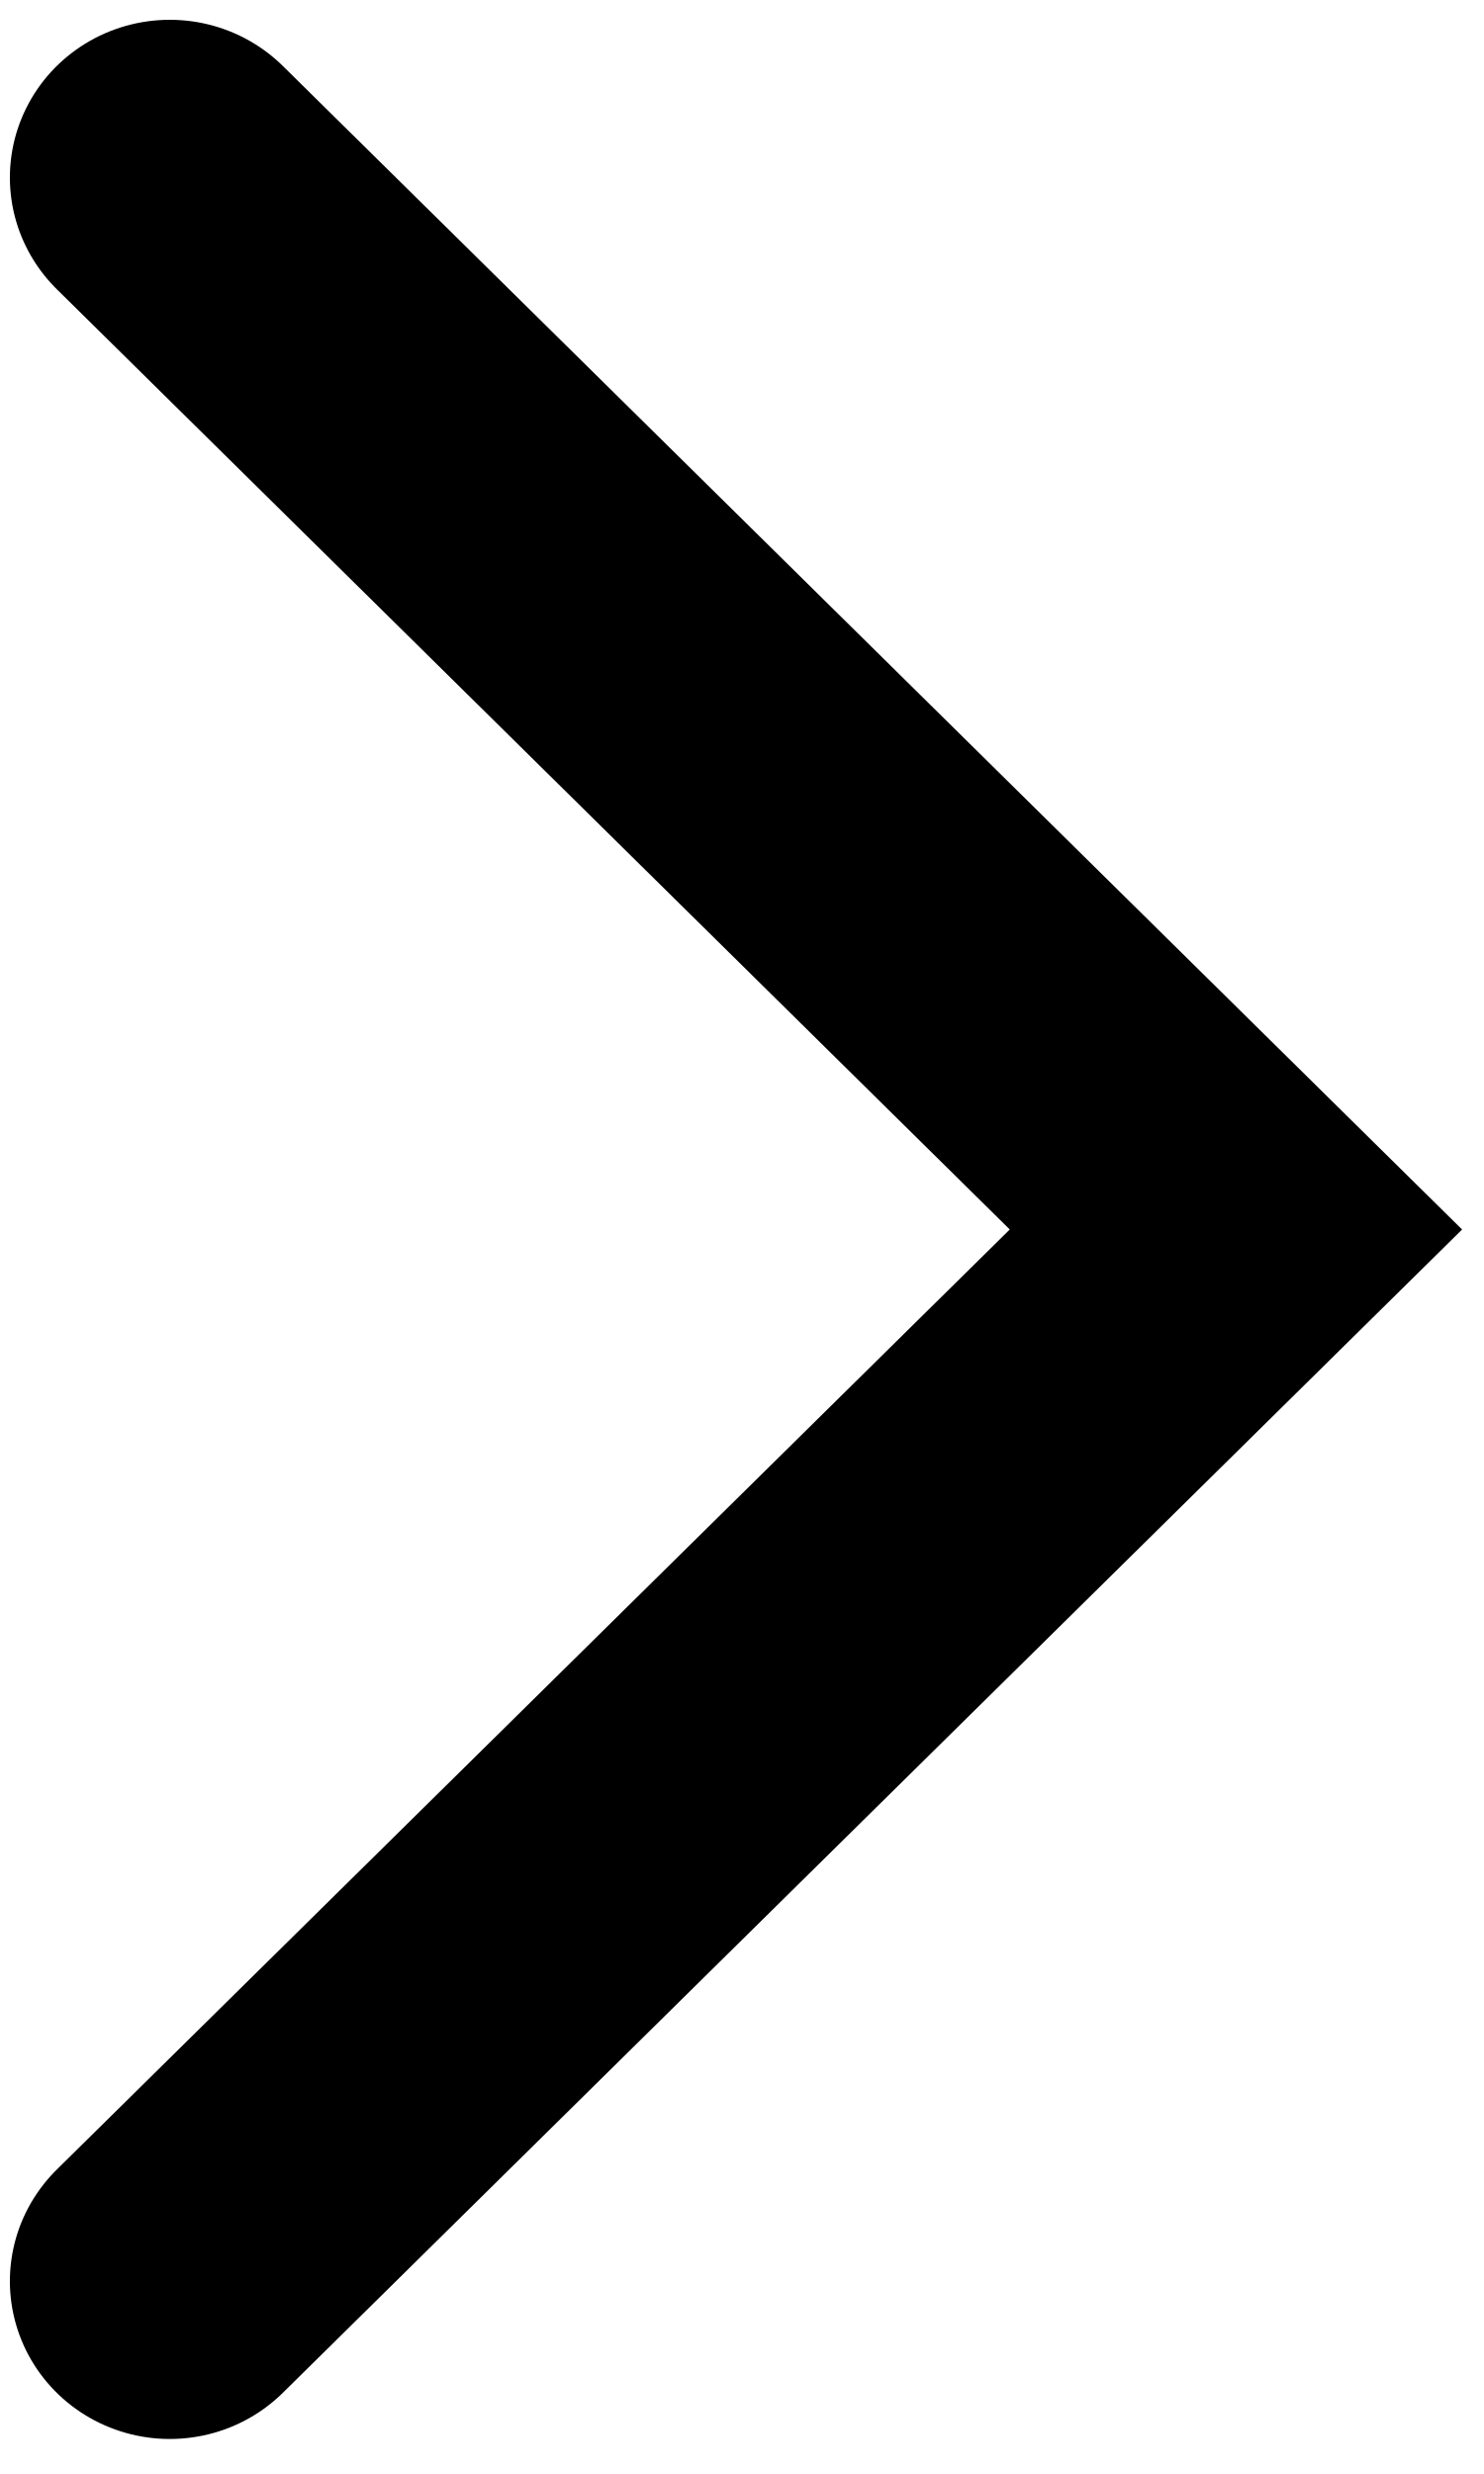
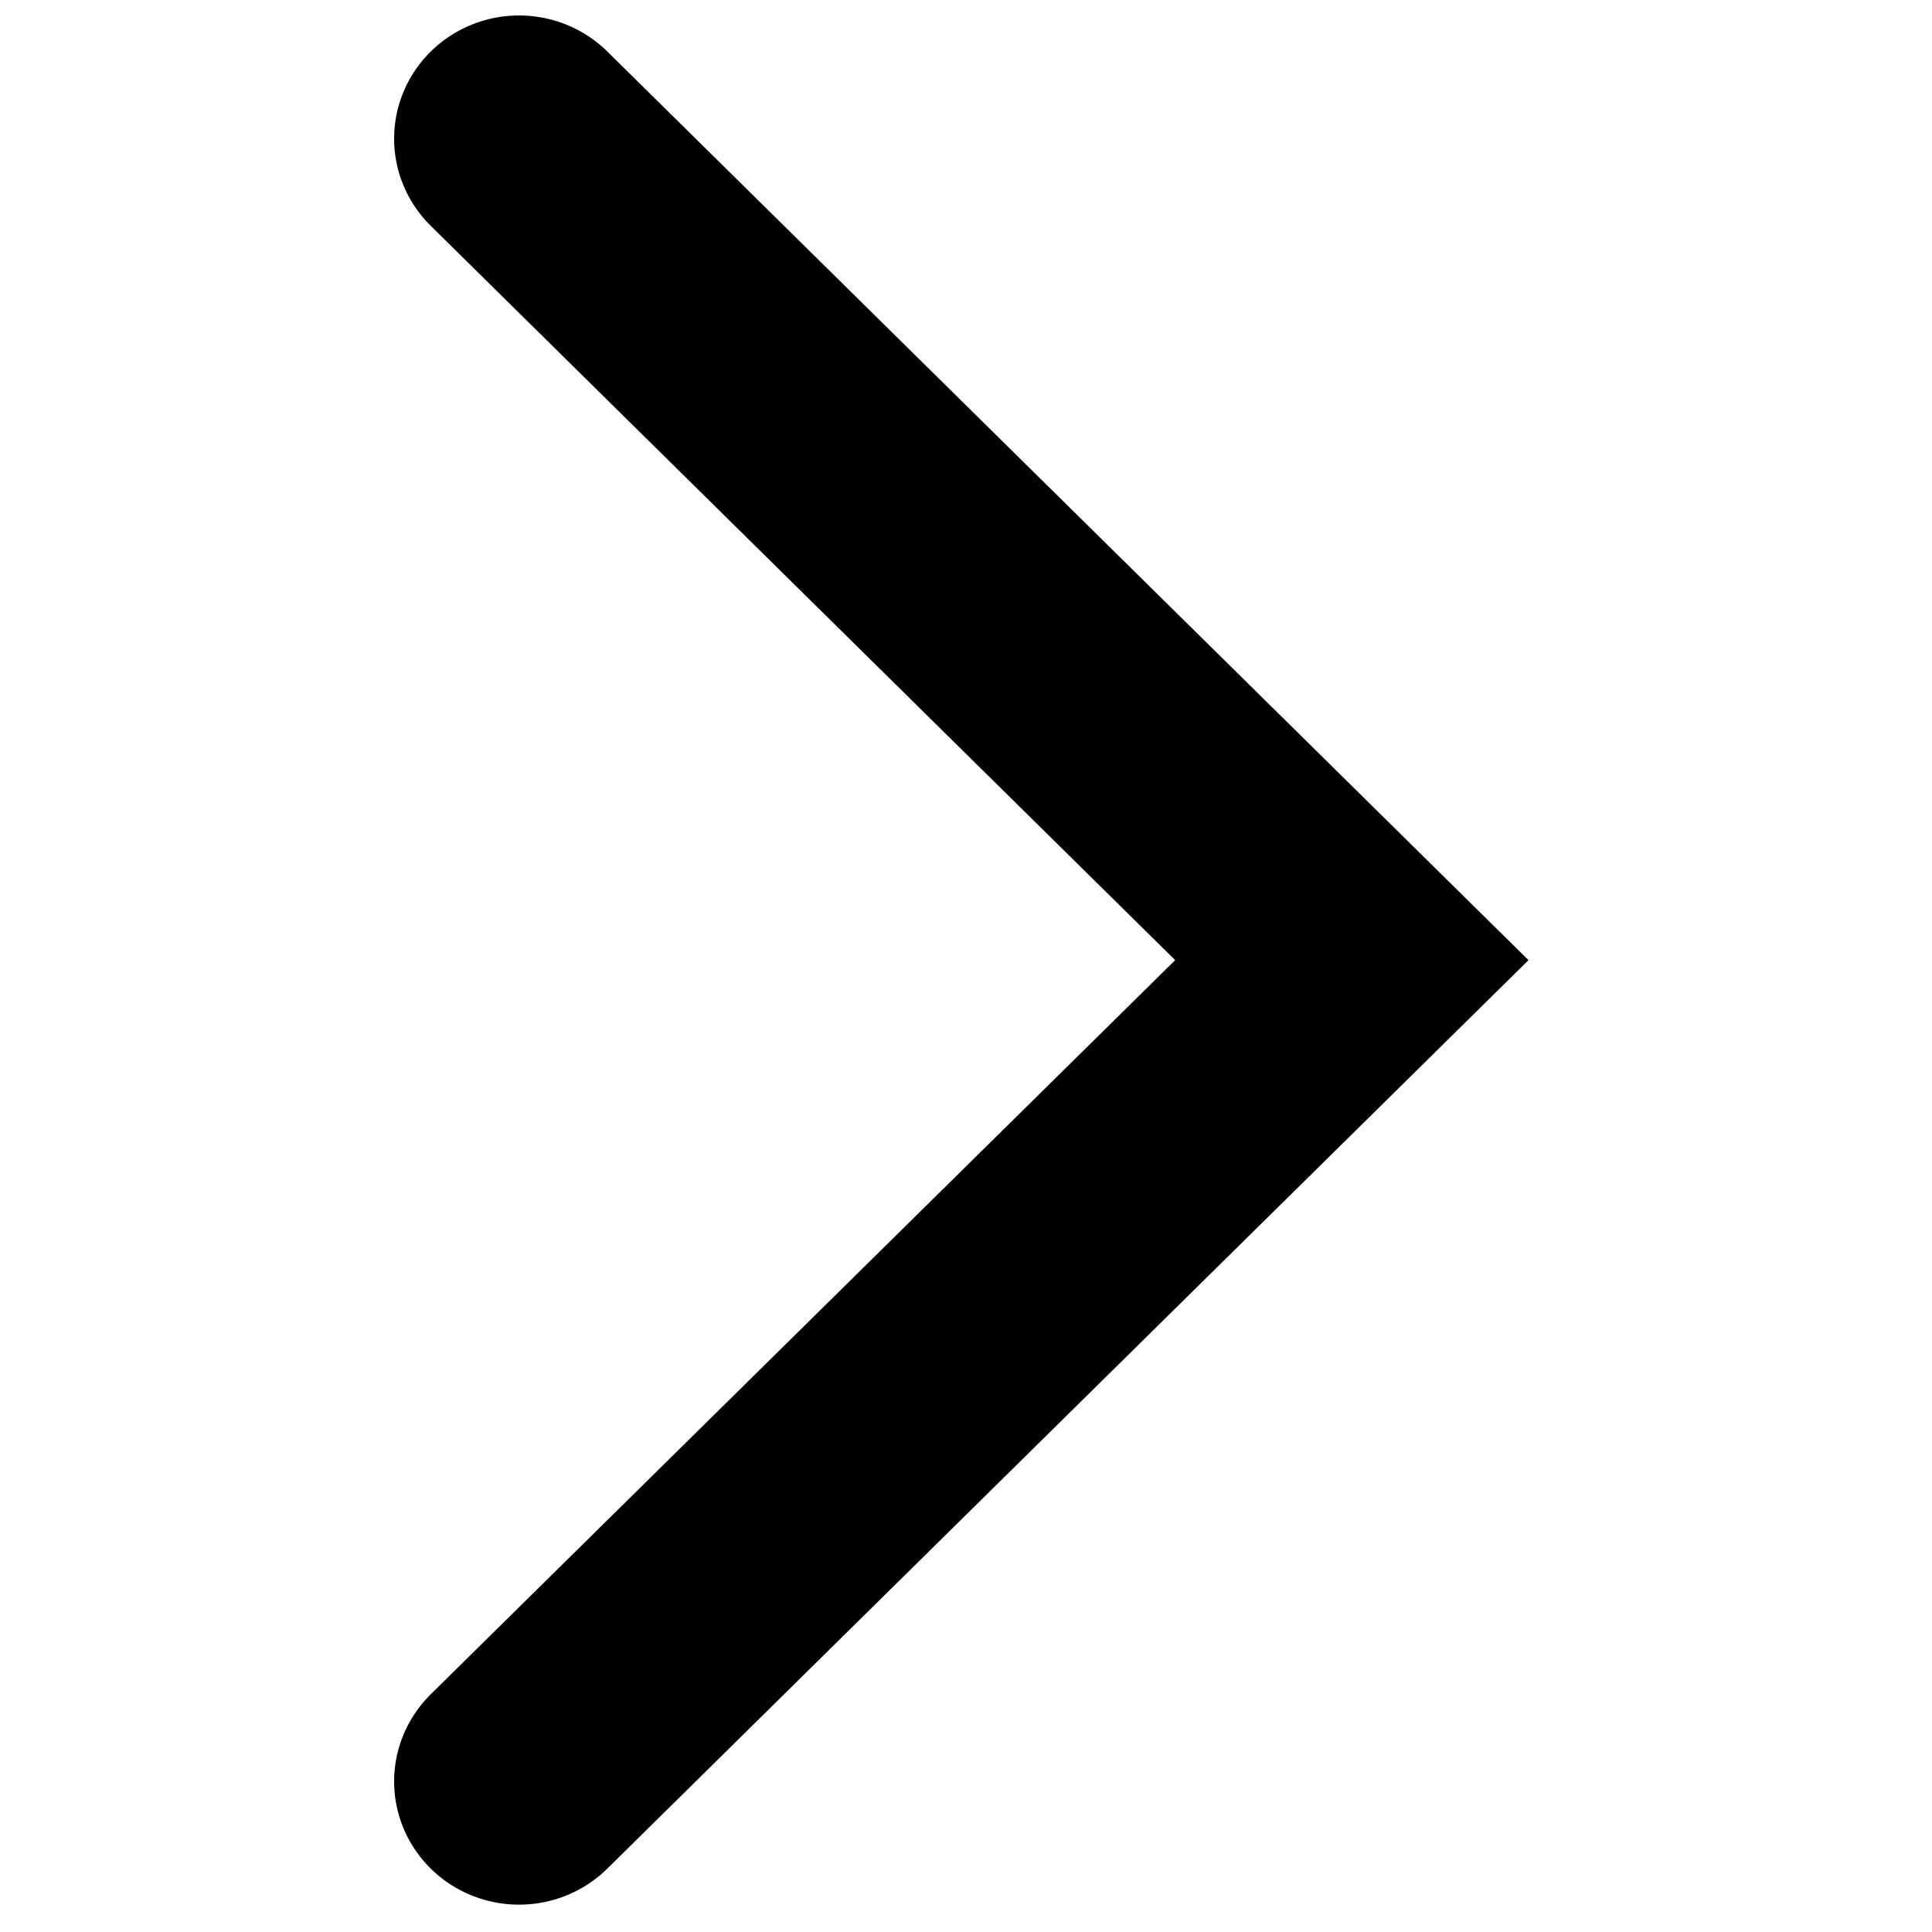
- <svg xmlns="http://www.w3.org/2000/svg" width="px" height="40px" viewBox="0 0 24 40" version="1.1">
+ <svg xmlns="http://www.w3.org/2000/svg" width="40" height="40" viewBox="0 0 24 40" version="1.1">
  <defs>
    <clipPath id="clip1">
      <path d="M 0 0 L 23.773 0 L 23.773 39.746 L 0 39.746 Z M 0 0 " />
    </clipPath>
  </defs>
  <g id="surface1">
    <g clip-path="url(#clip1)" clip-rule="nonzero">
      <path style="fill:none;stroke-width:12.5;stroke-linecap:round;stroke-linejoin:miter;stroke:rgb(0%,0%,0%);stroke-opacity:1;stroke-miterlimit:4;" d="M 6.636 90.363 L 48.305 48.703 L 6.636 7.034 " transform="matrix(0.413793,0,0,0.408163,0,0)" />
    </g>
  </g>
</svg>
